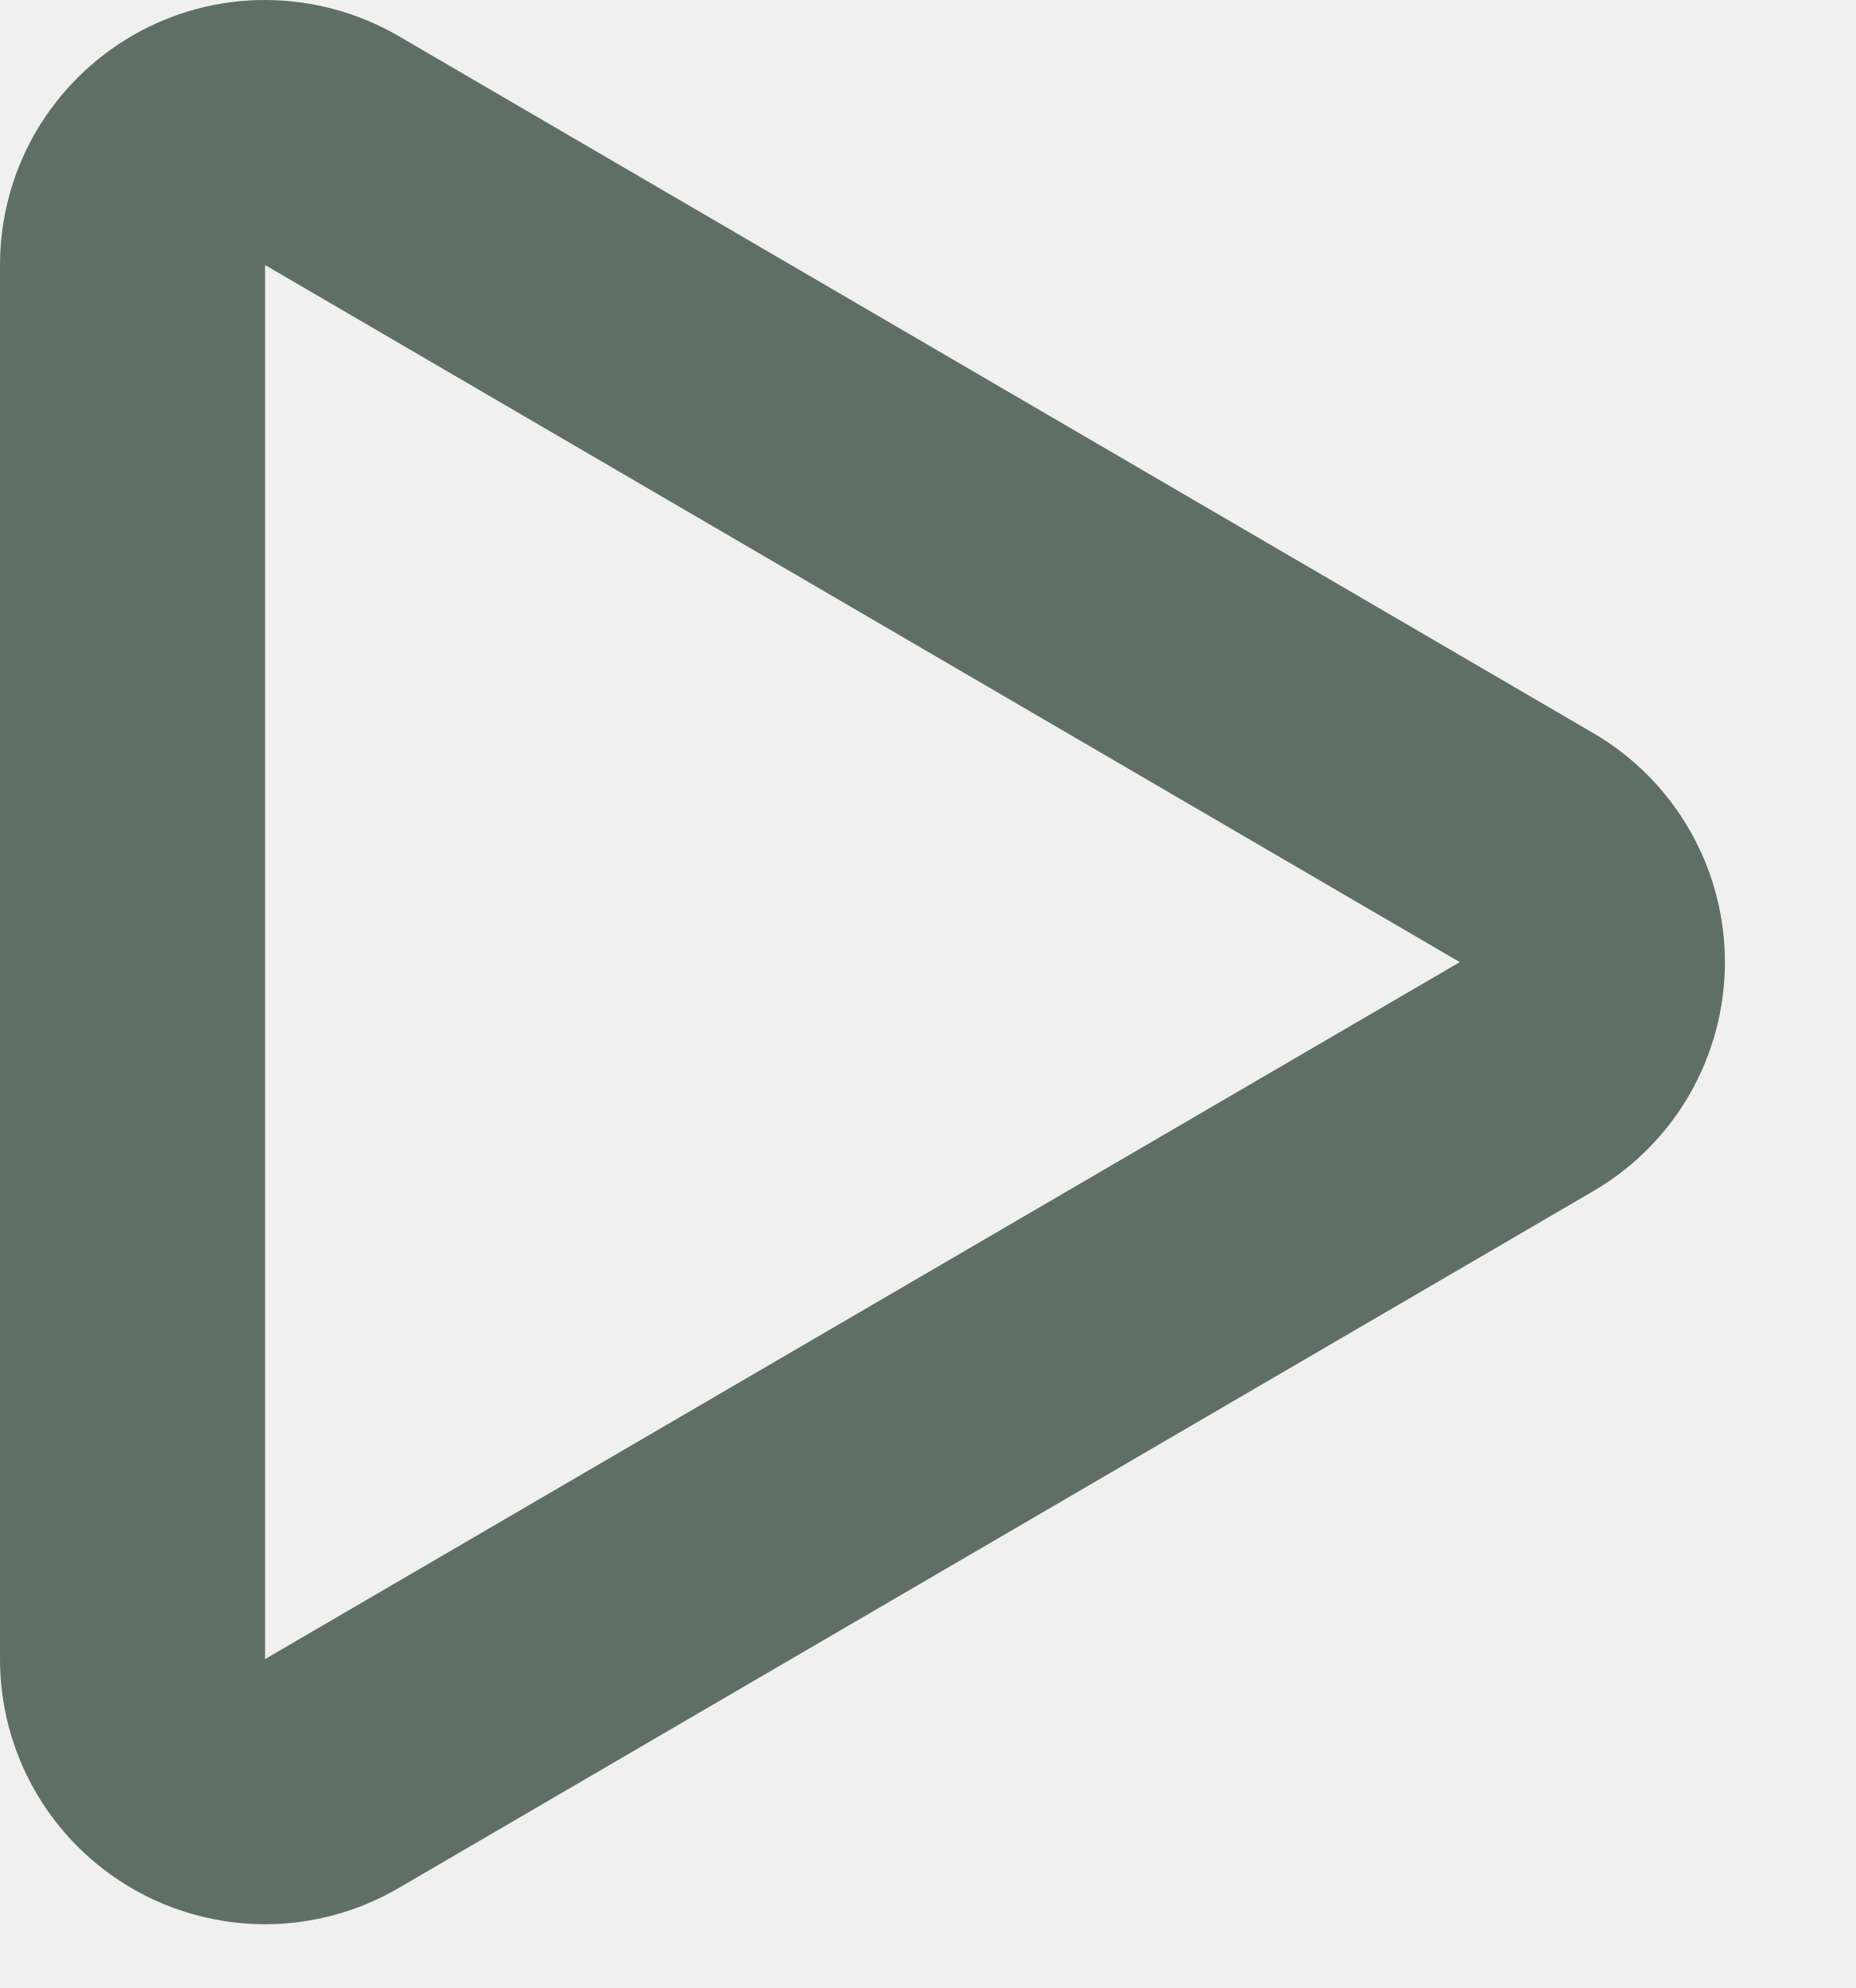
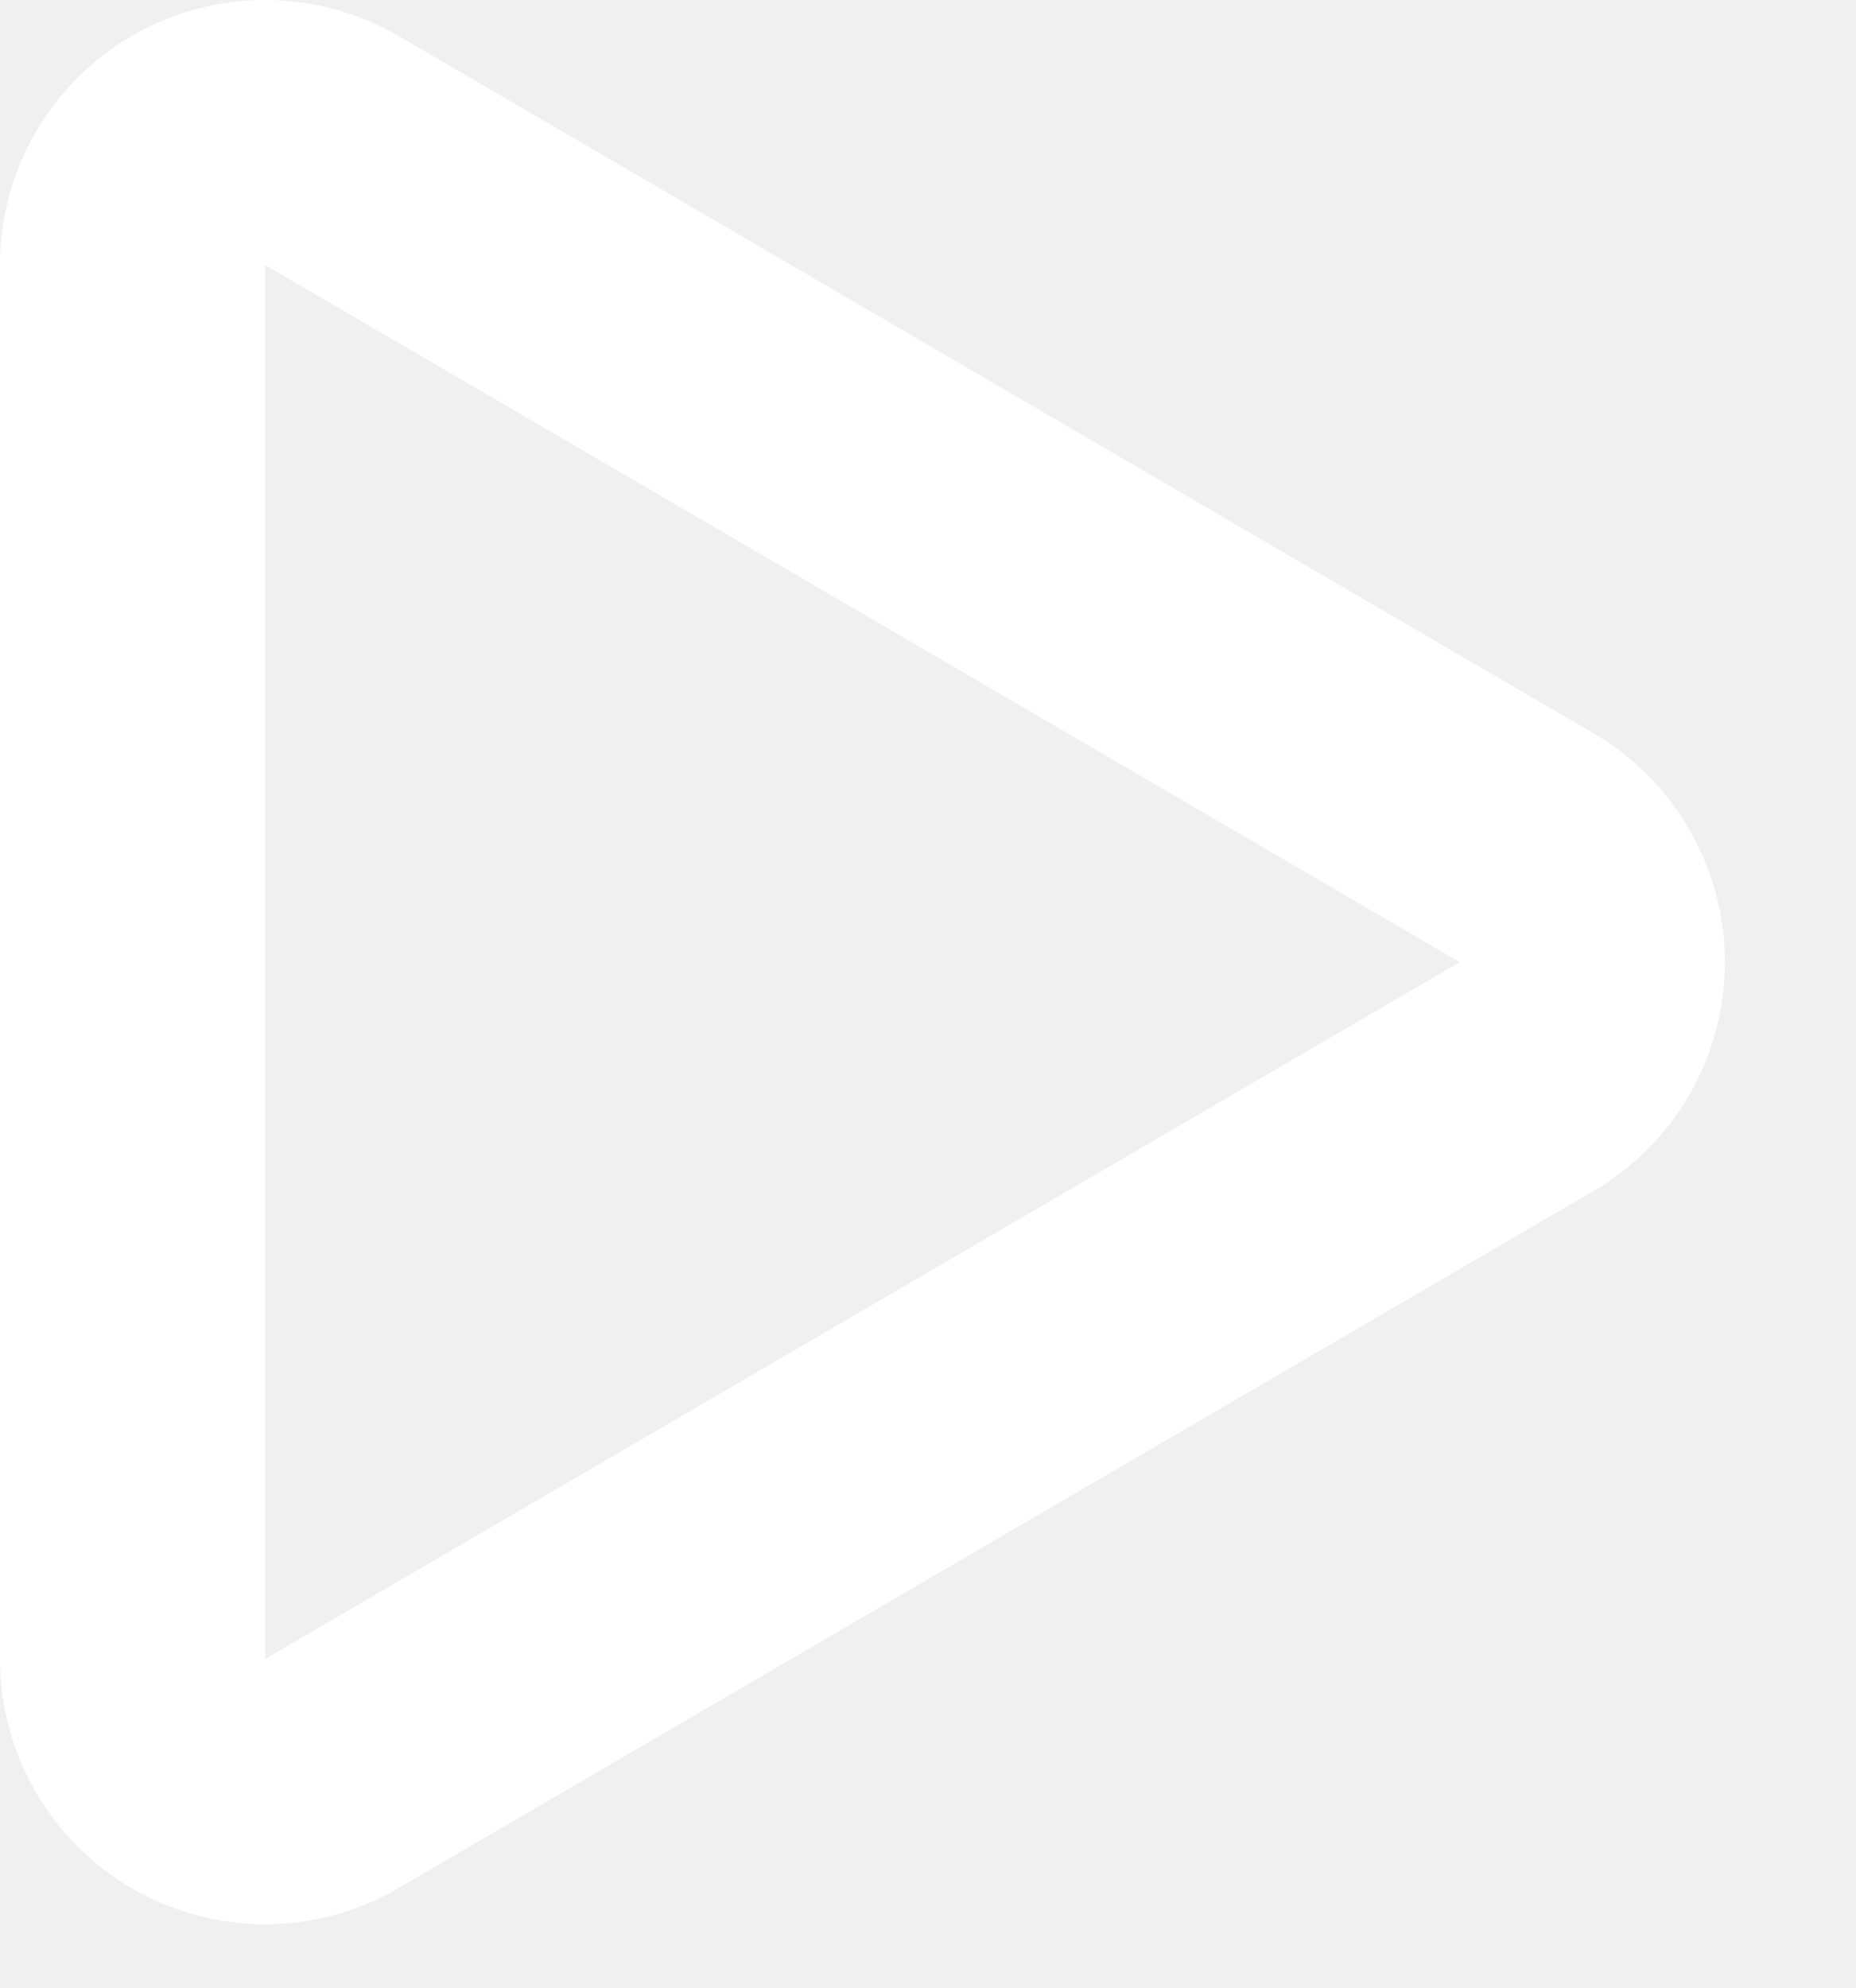
<svg xmlns="http://www.w3.org/2000/svg" width="14" height="15" viewBox="0 0 14 15" fill="none">
-   <path d="M1 12.518V2C1 1.824 1.046 1.651 1.134 1.499C1.223 1.347 1.349 1.221 1.502 1.133C1.654 1.045 1.827 0.999 2.003 1C2.179 1.001 2.352 1.048 2.504 1.136L11.519 6.396C11.67 6.484 11.795 6.61 11.882 6.762C11.969 6.913 12.015 7.085 12.015 7.26C12.015 7.434 11.969 7.606 11.882 7.758C11.795 7.909 11.67 8.035 11.519 8.123L2.504 13.382C2.352 13.471 2.179 13.518 2.003 13.519C1.827 13.519 1.654 13.473 1.502 13.386C1.349 13.298 1.223 13.172 1.134 13.019C1.046 12.867 1 12.694 1 12.518Z" stroke="#5F6F65" stroke-width="2" stroke-linecap="round" stroke-linejoin="round" />
+   <path d="M1 12.518V2C1 1.824 1.046 1.651 1.134 1.499C1.223 1.347 1.349 1.221 1.502 1.133C1.654 1.045 1.827 0.999 2.003 1C2.179 1.001 2.352 1.048 2.504 1.136L11.519 6.396C11.67 6.484 11.795 6.61 11.882 6.762C11.969 6.913 12.015 7.085 12.015 7.26C12.015 7.434 11.969 7.606 11.882 7.758C11.795 7.909 11.67 8.035 11.519 8.123L2.504 13.382C2.352 13.471 2.179 13.518 2.003 13.519C1.827 13.519 1.654 13.473 1.502 13.386C1.349 13.298 1.223 13.172 1.134 13.019C1.046 12.867 1 12.694 1 12.518Z" stroke="white" stroke-width="2" stroke-linecap="round" stroke-linejoin="round" />
</svg>
